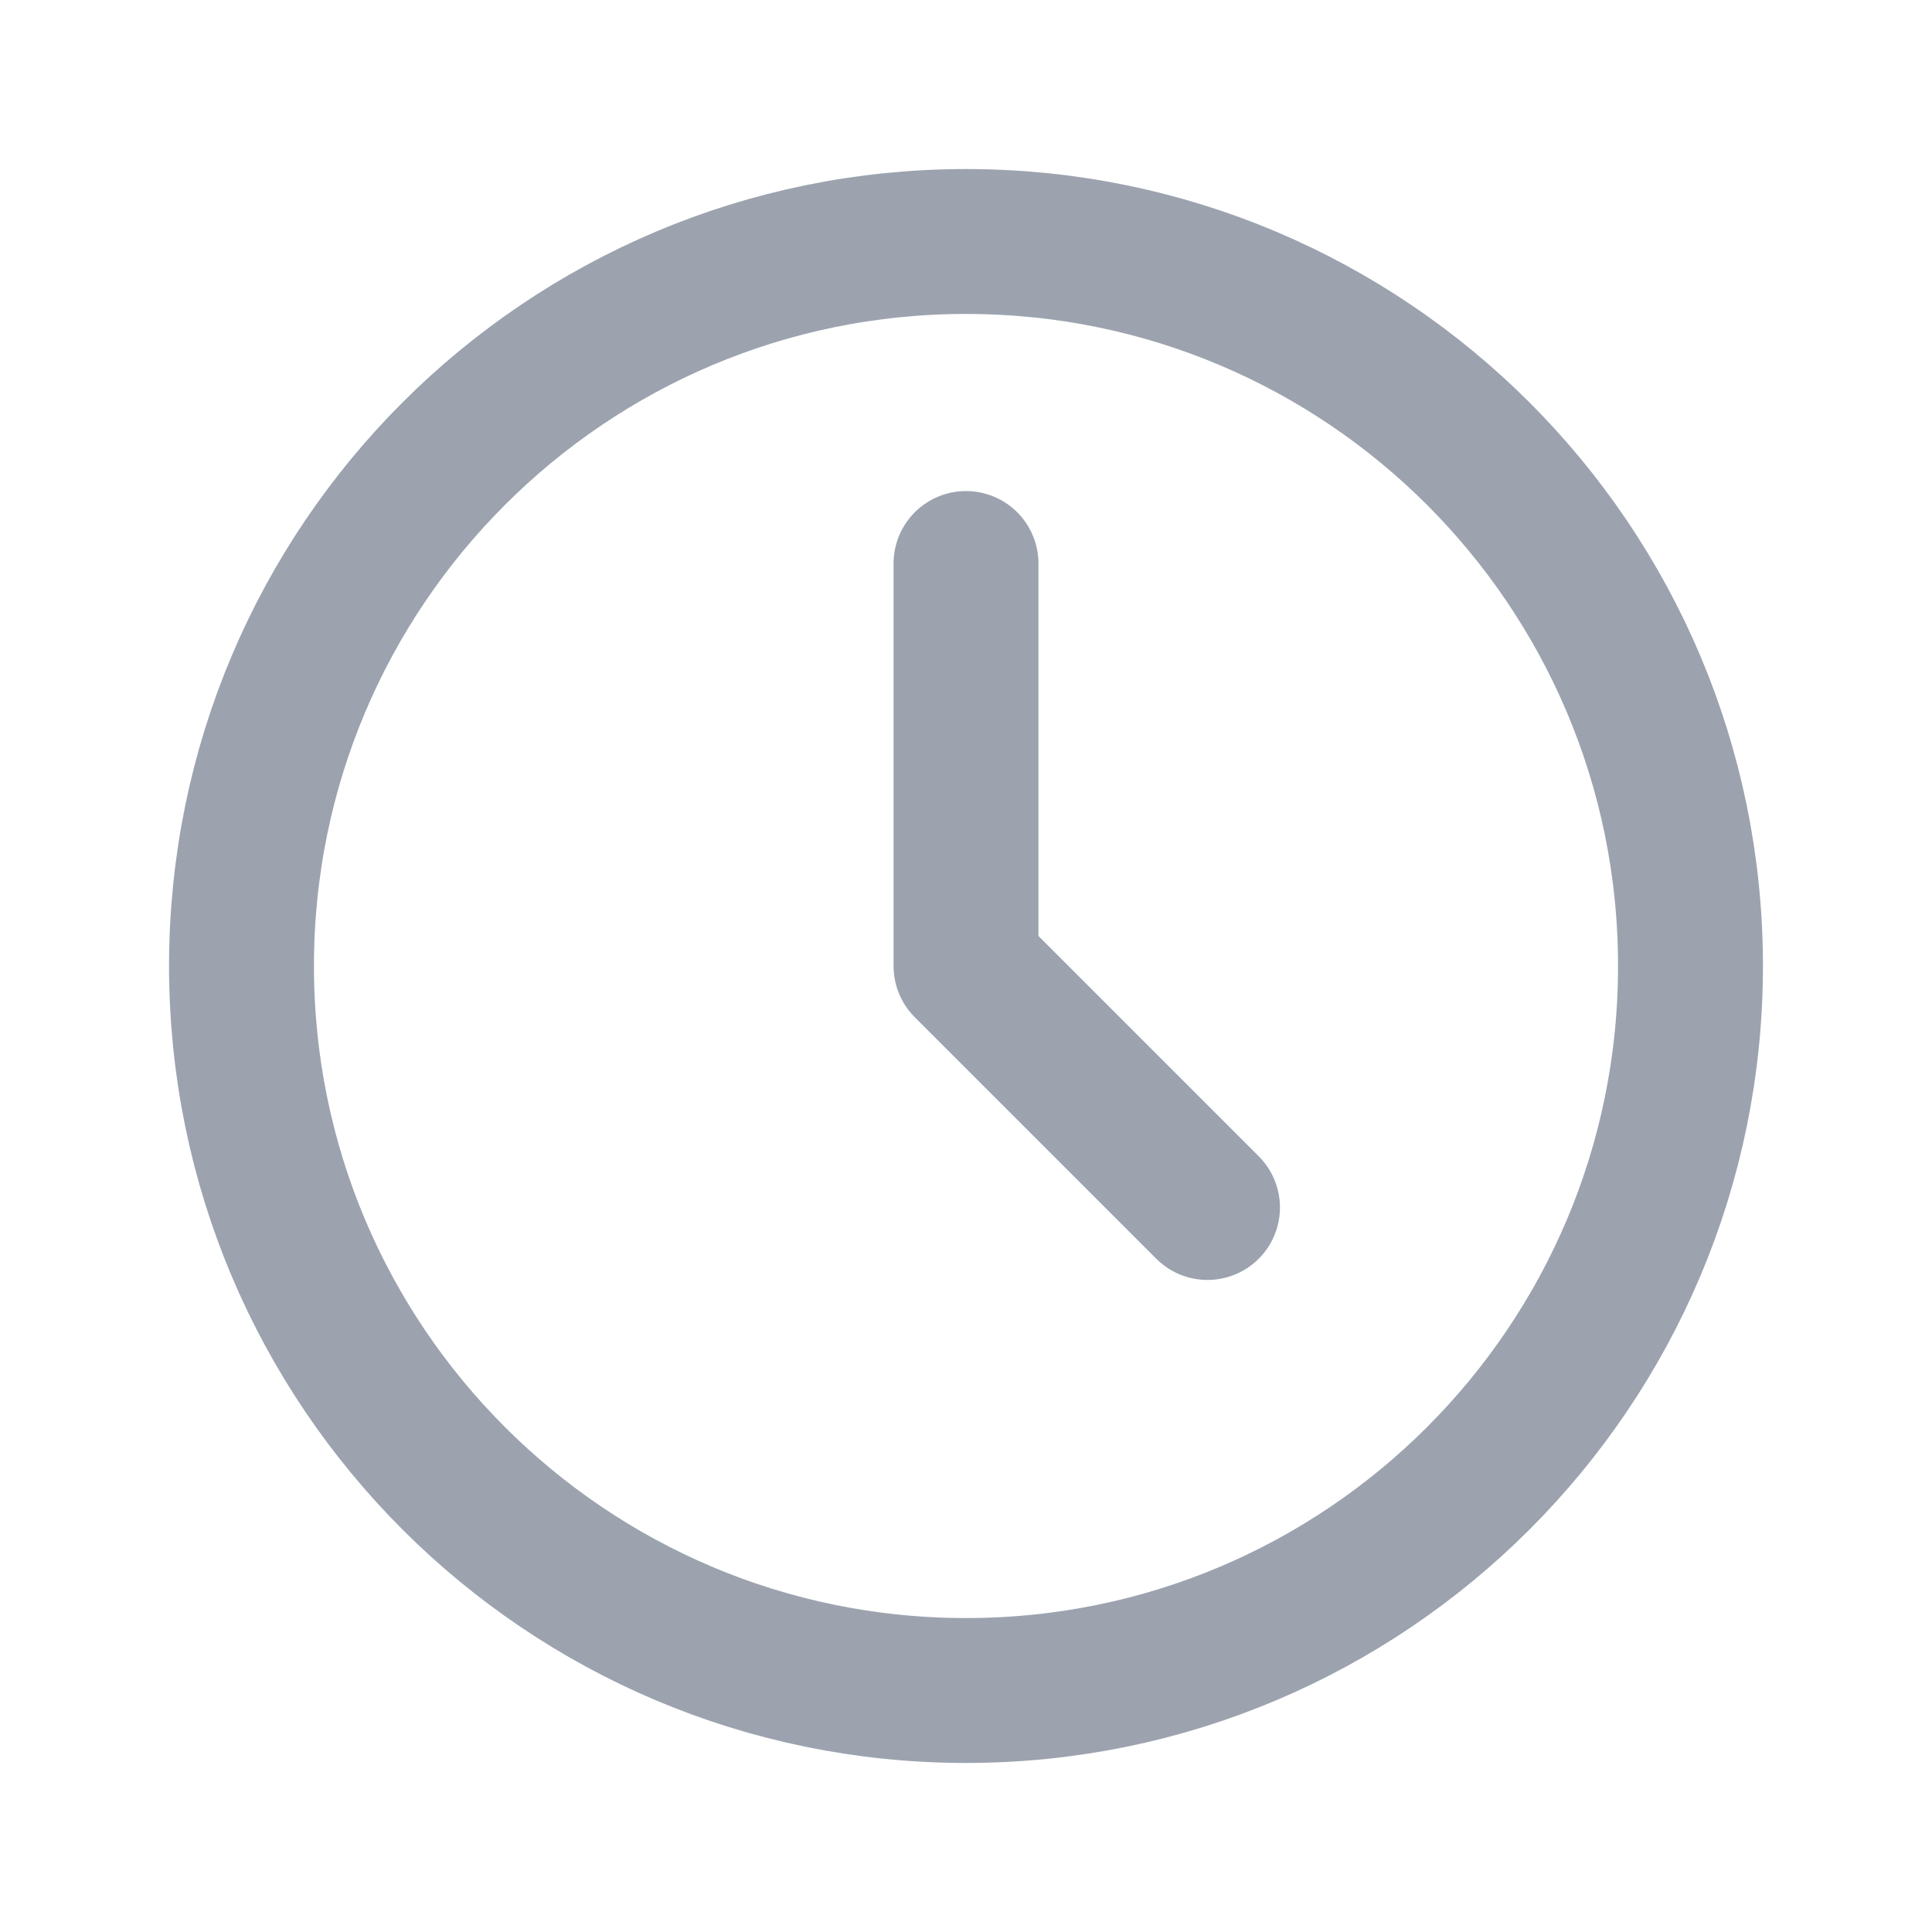
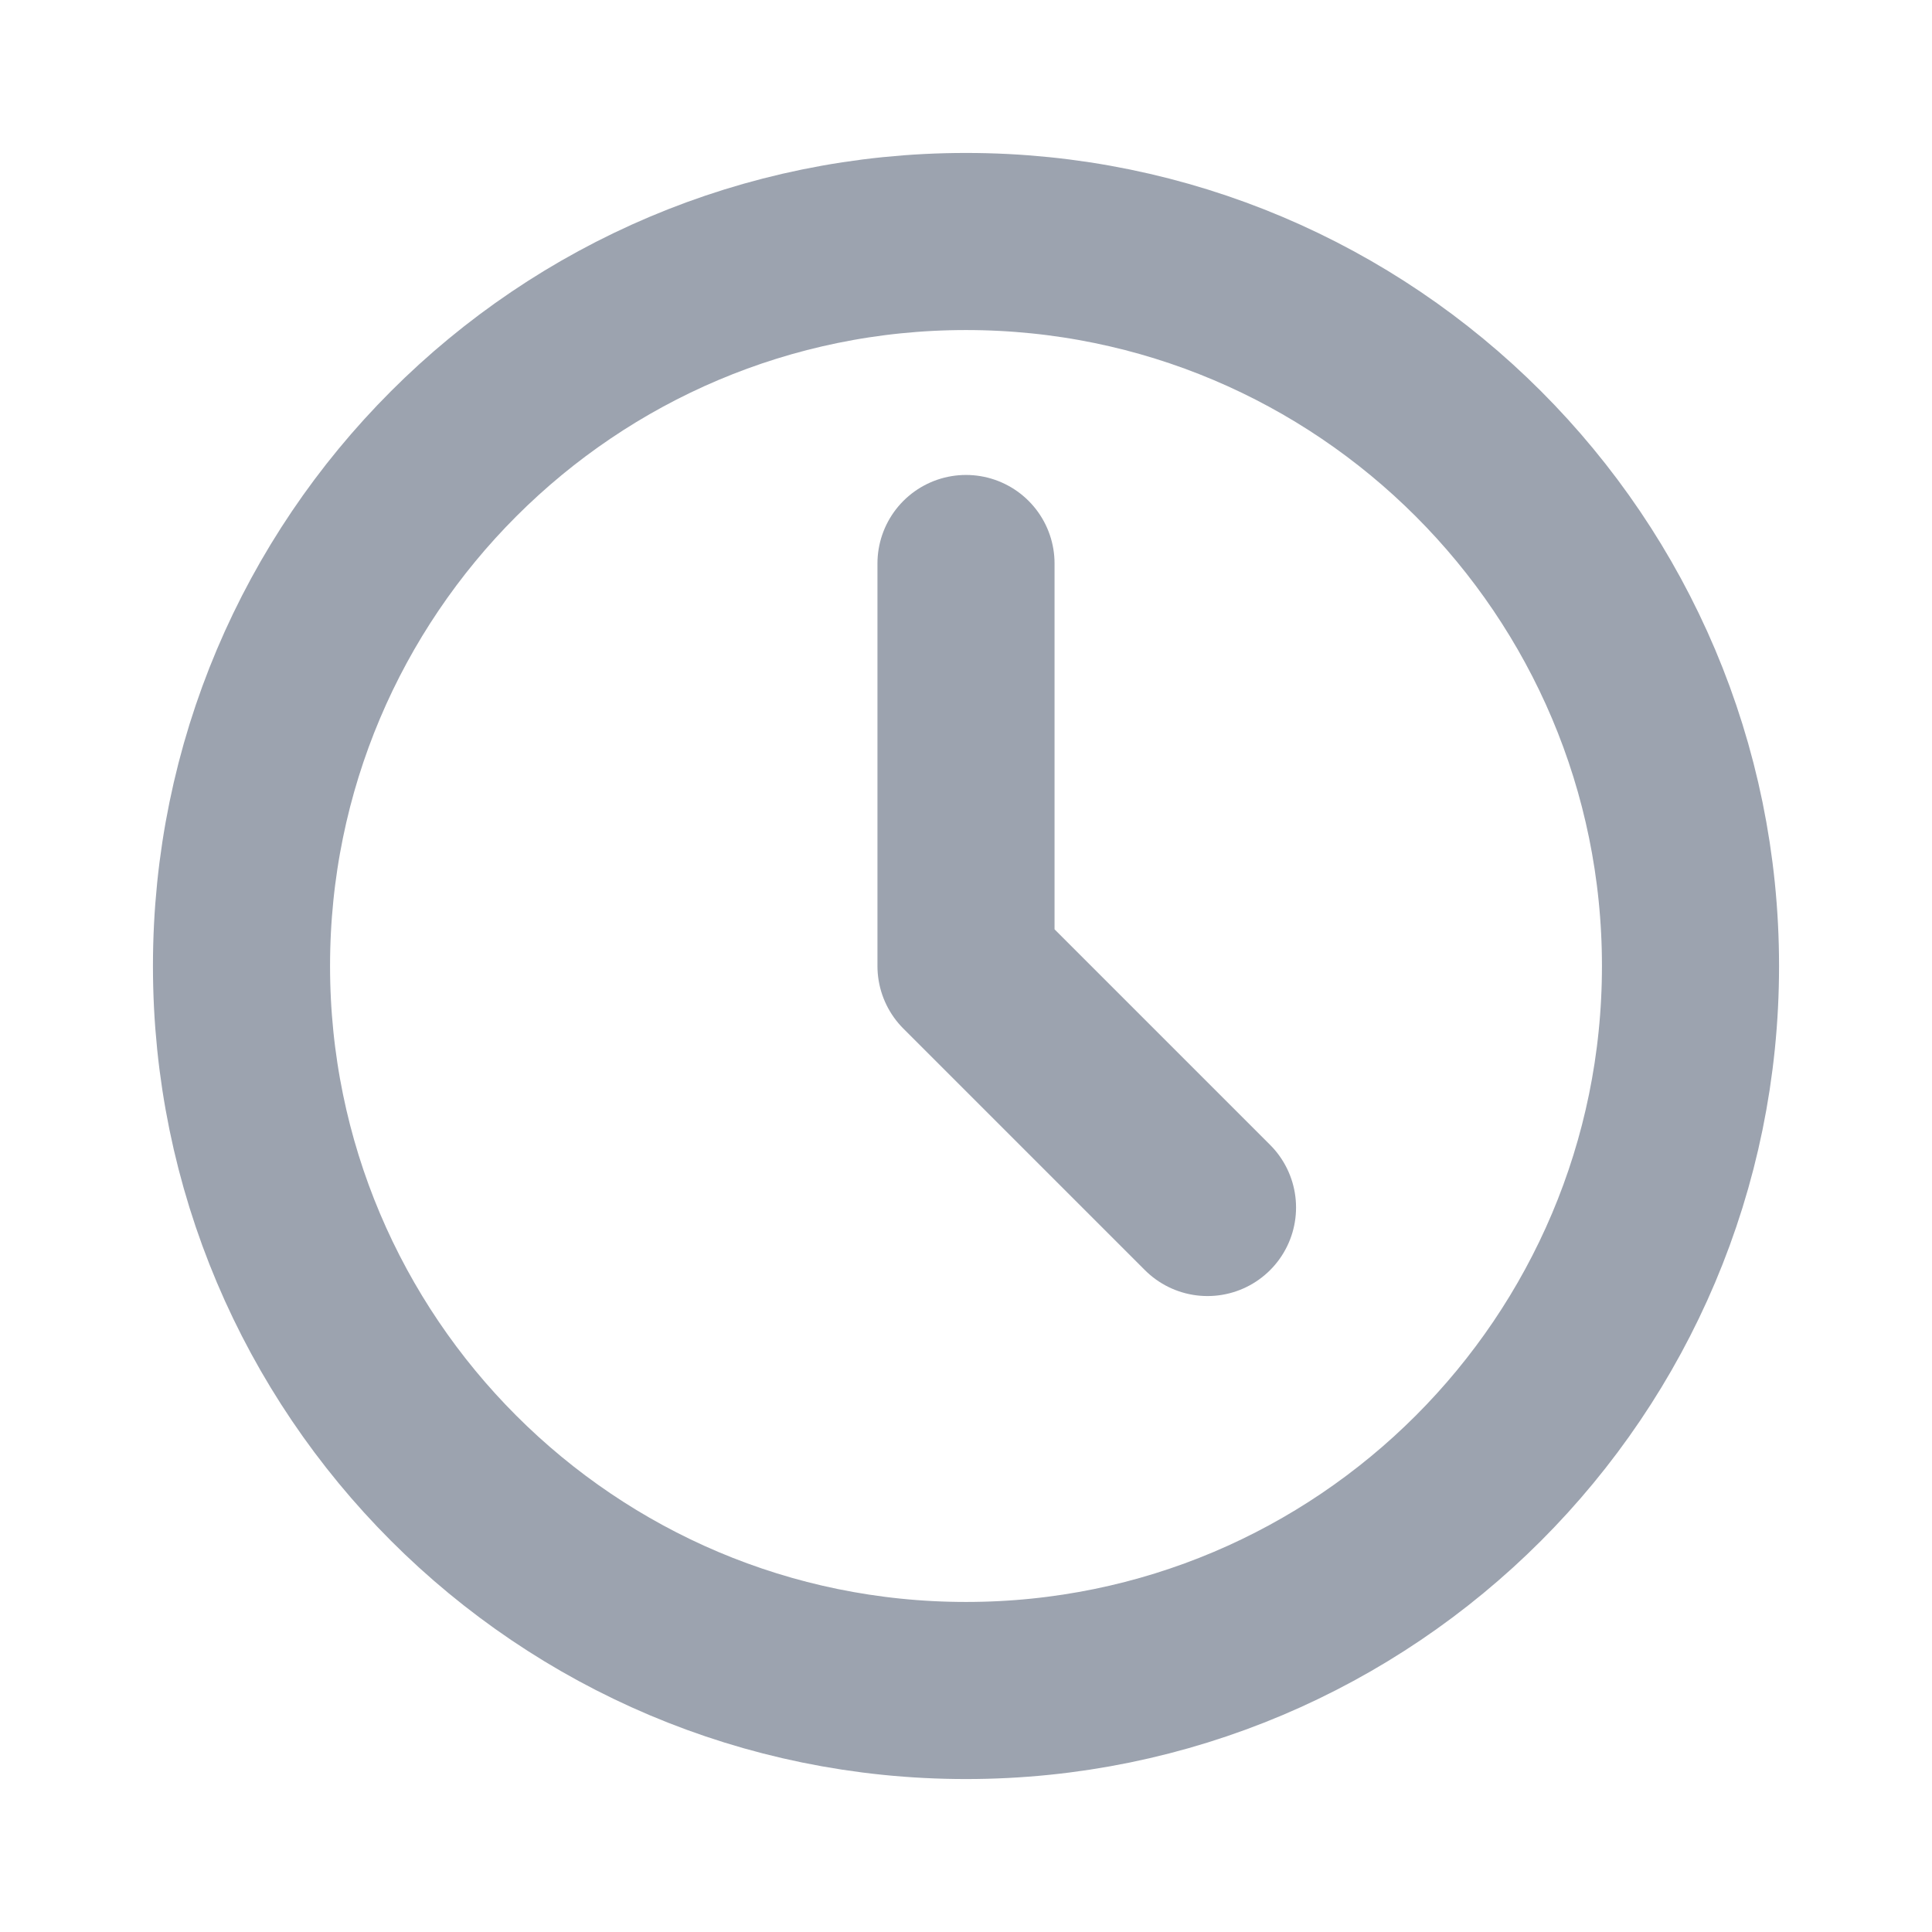
- <svg xmlns="http://www.w3.org/2000/svg" viewBox="0 0 24 24" fill="none" stroke="#9ca3af" stroke-width="1.8" stroke-linecap="round" stroke-linejoin="round">
+ <svg xmlns="http://www.w3.org/2000/svg" viewBox="0 0 24 24" fill="none" stroke="#9ca3af" stroke-width="2.2" stroke-linecap="round" stroke-linejoin="round">
  <path d="M3 12a9 9 0 1 0 18 0a9 9 0 0 0 -18 0" />
  <path d="M12 7v5l3 3" />
</svg>
